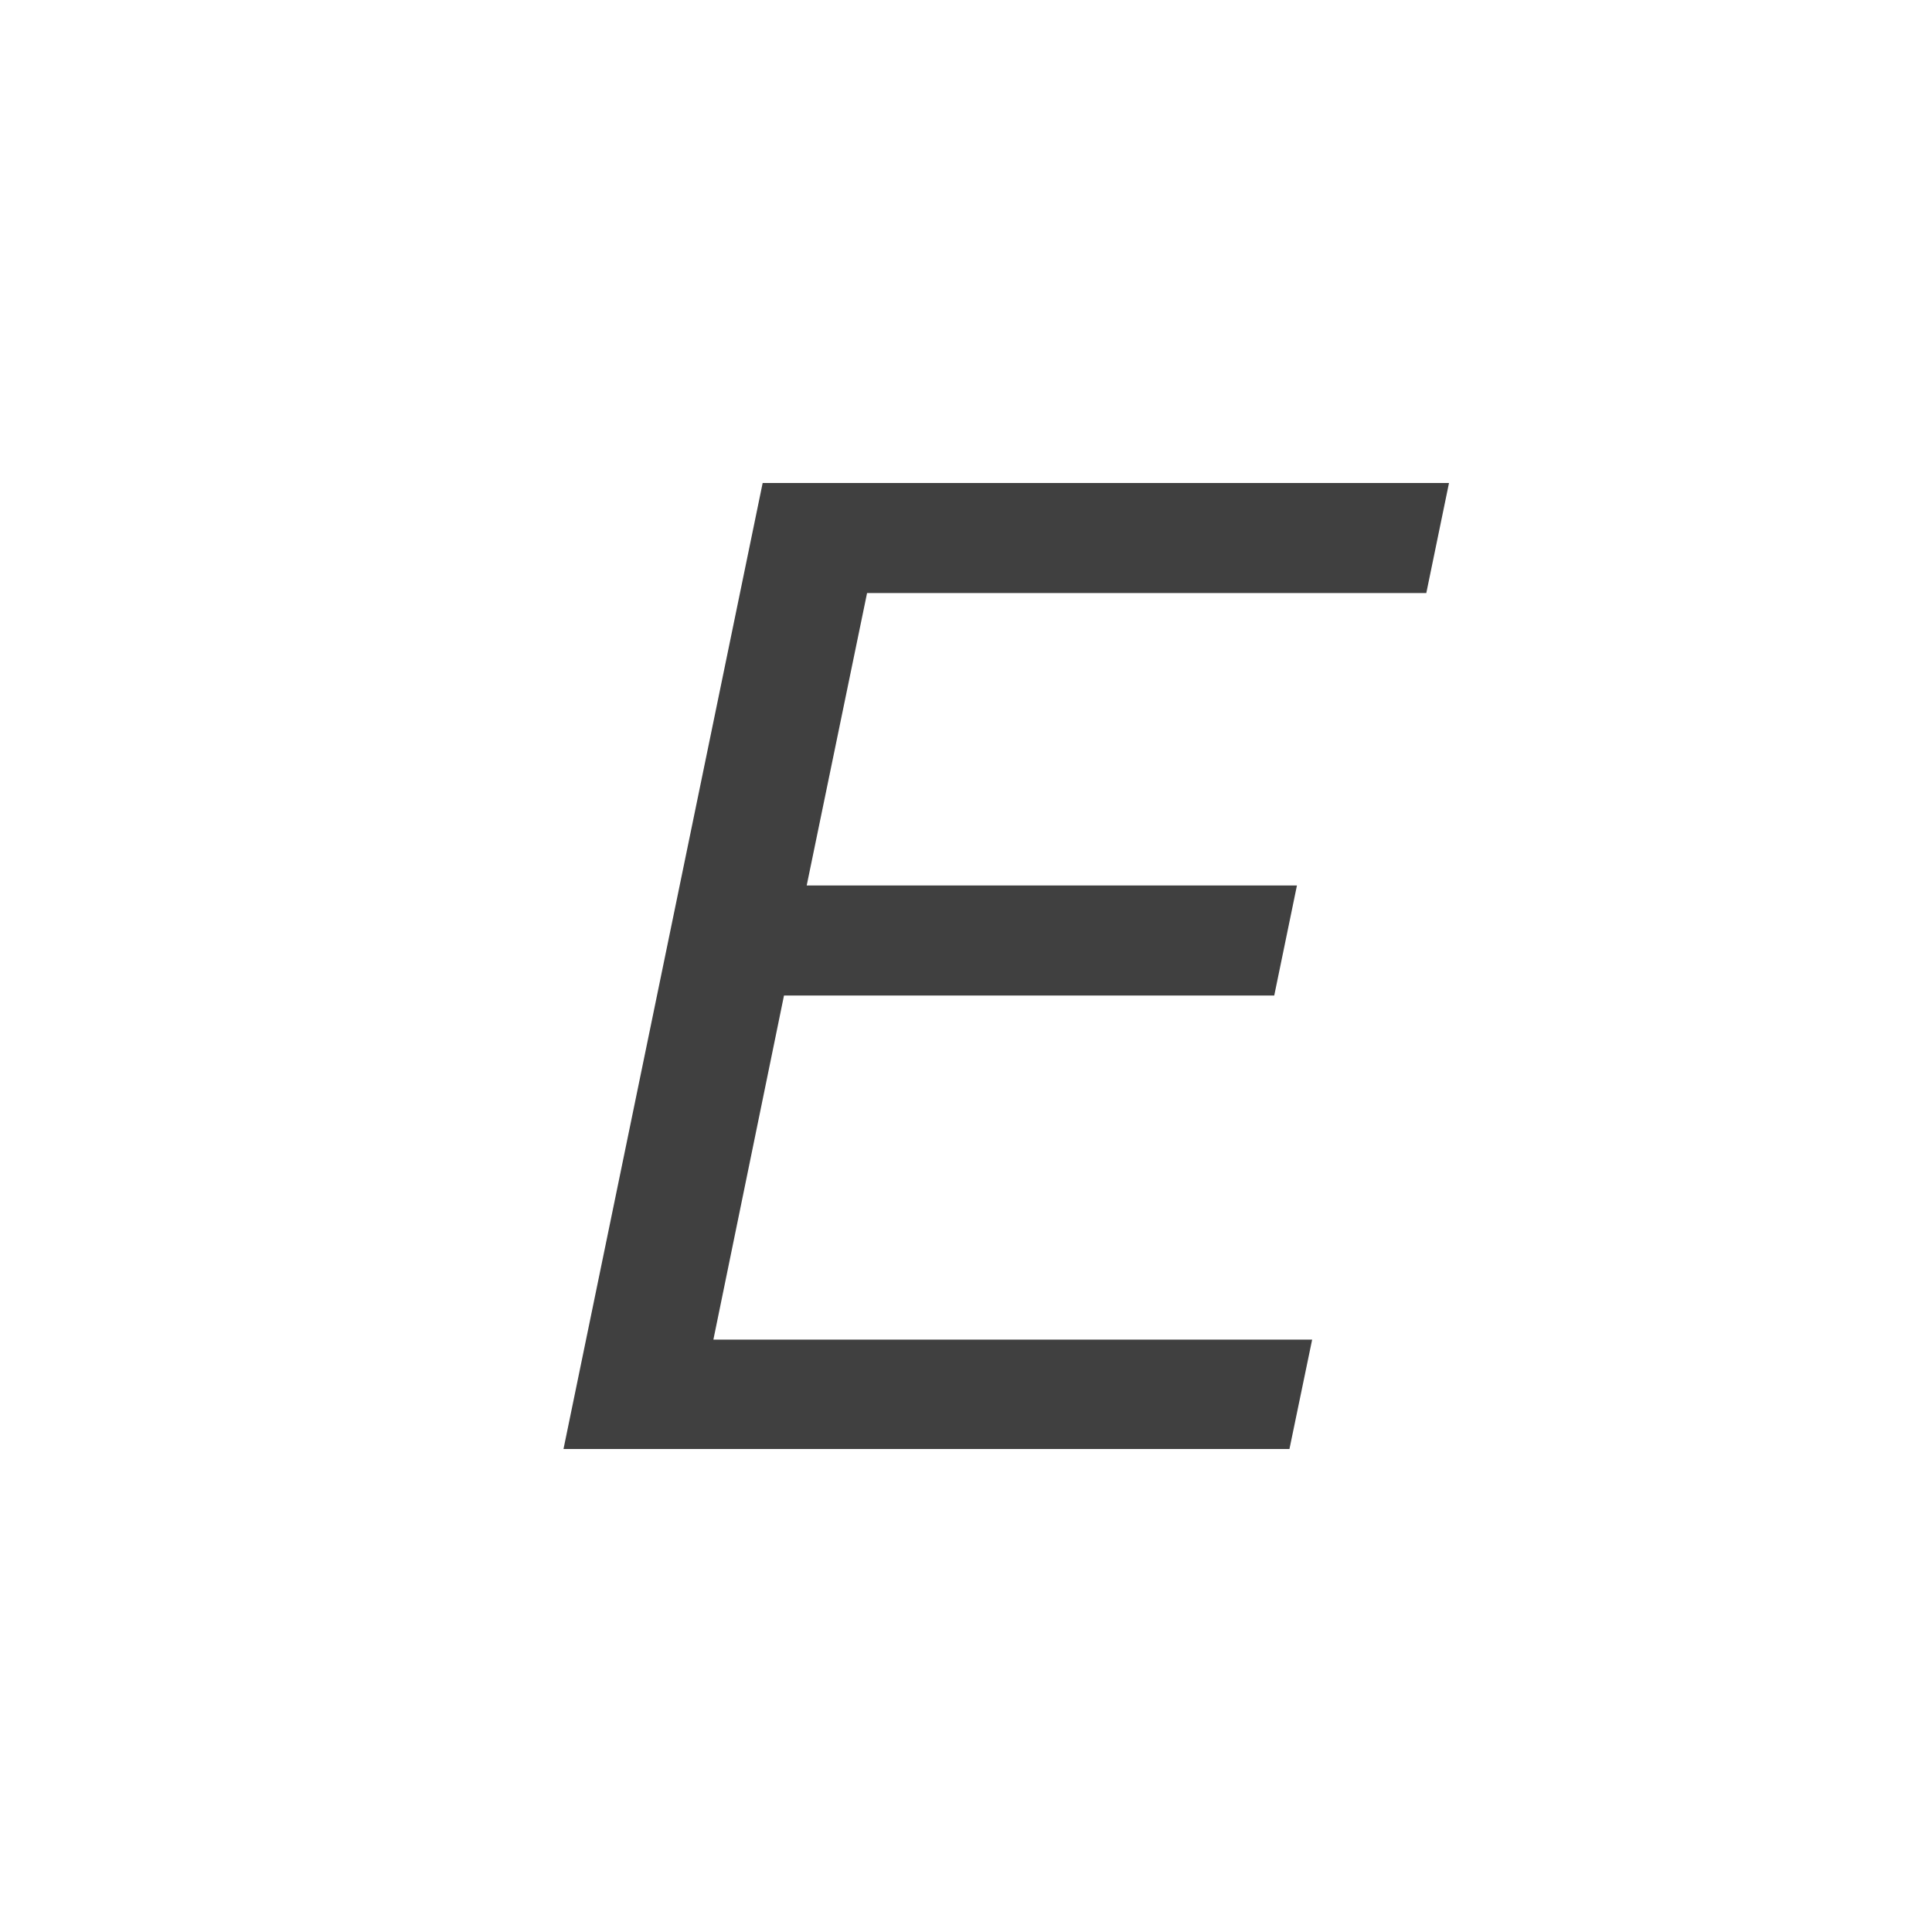
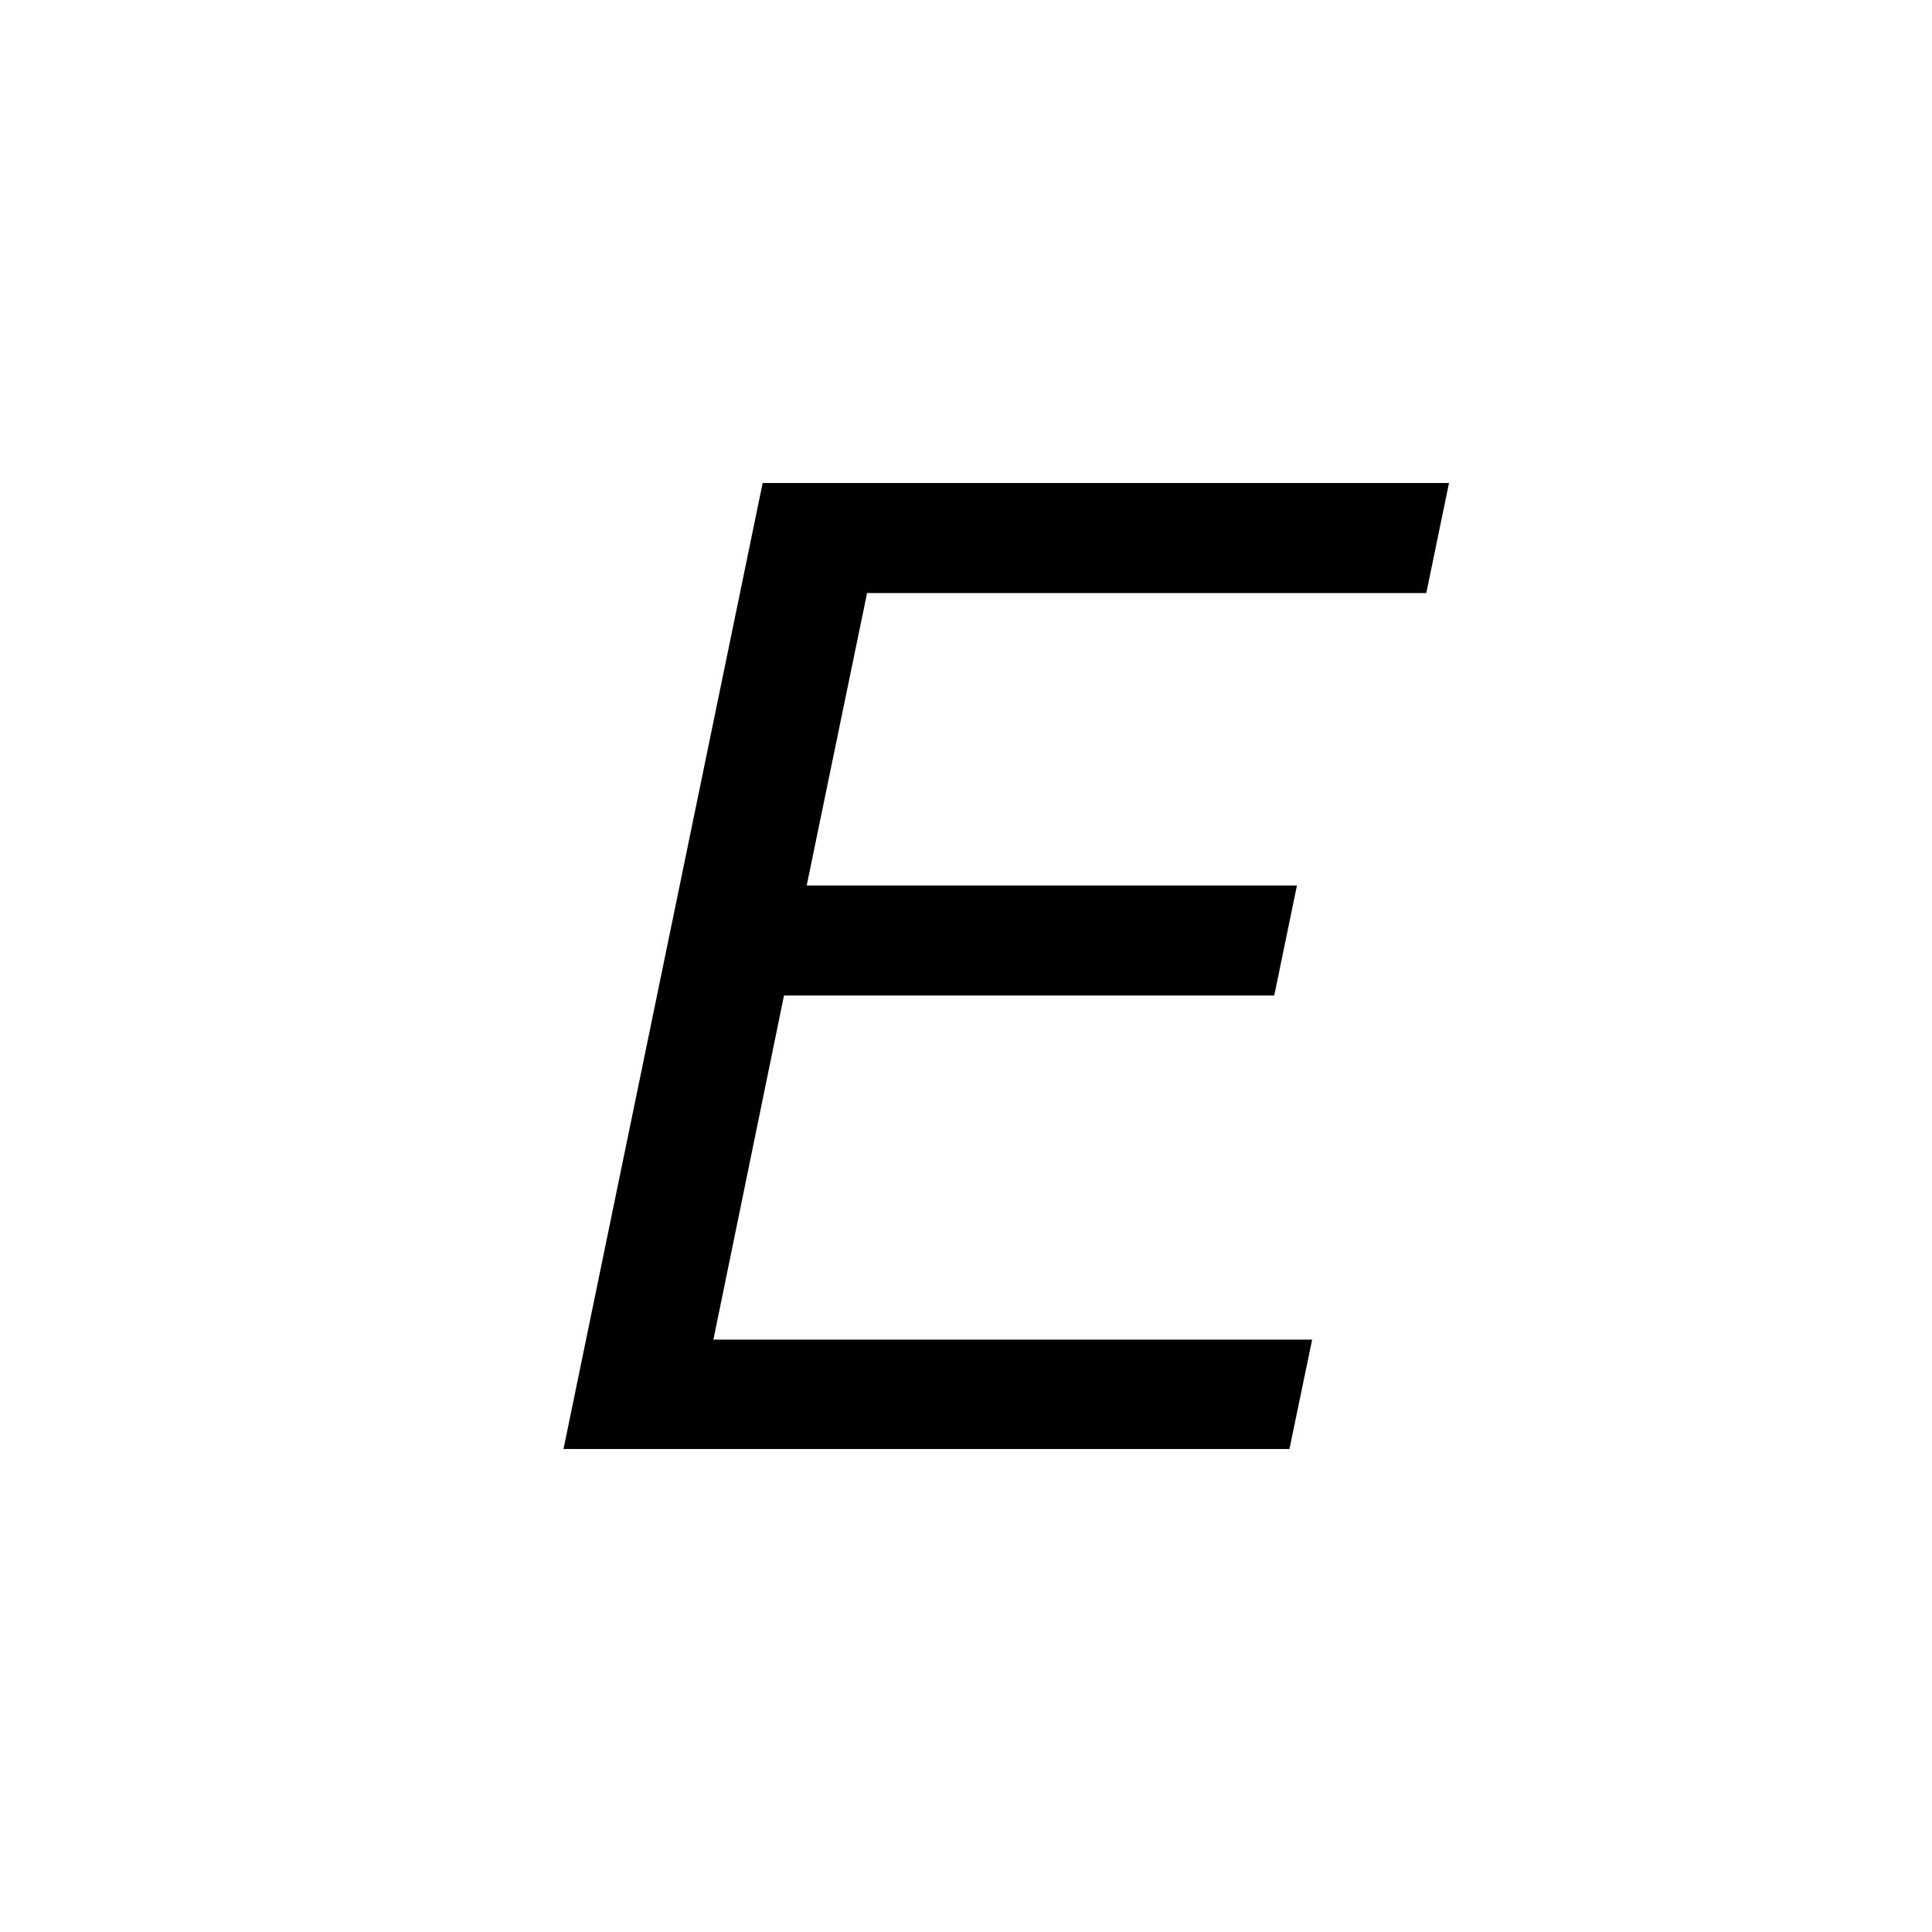
<svg xmlns="http://www.w3.org/2000/svg" width="24" height="24" viewBox="0 0 24 24">
-   <g id="italic-e" opacity=".75">
+   <g id="italic-e">
    <path id="e" d="M7 18l2.474-12h8.526l-.282 1.367h-6.947l-.75 3.633h6.09l-.282 1.367h-6.09l-.877 4.274h7.438l-.282 1.359h-9.018" />
  </g>
</svg>
